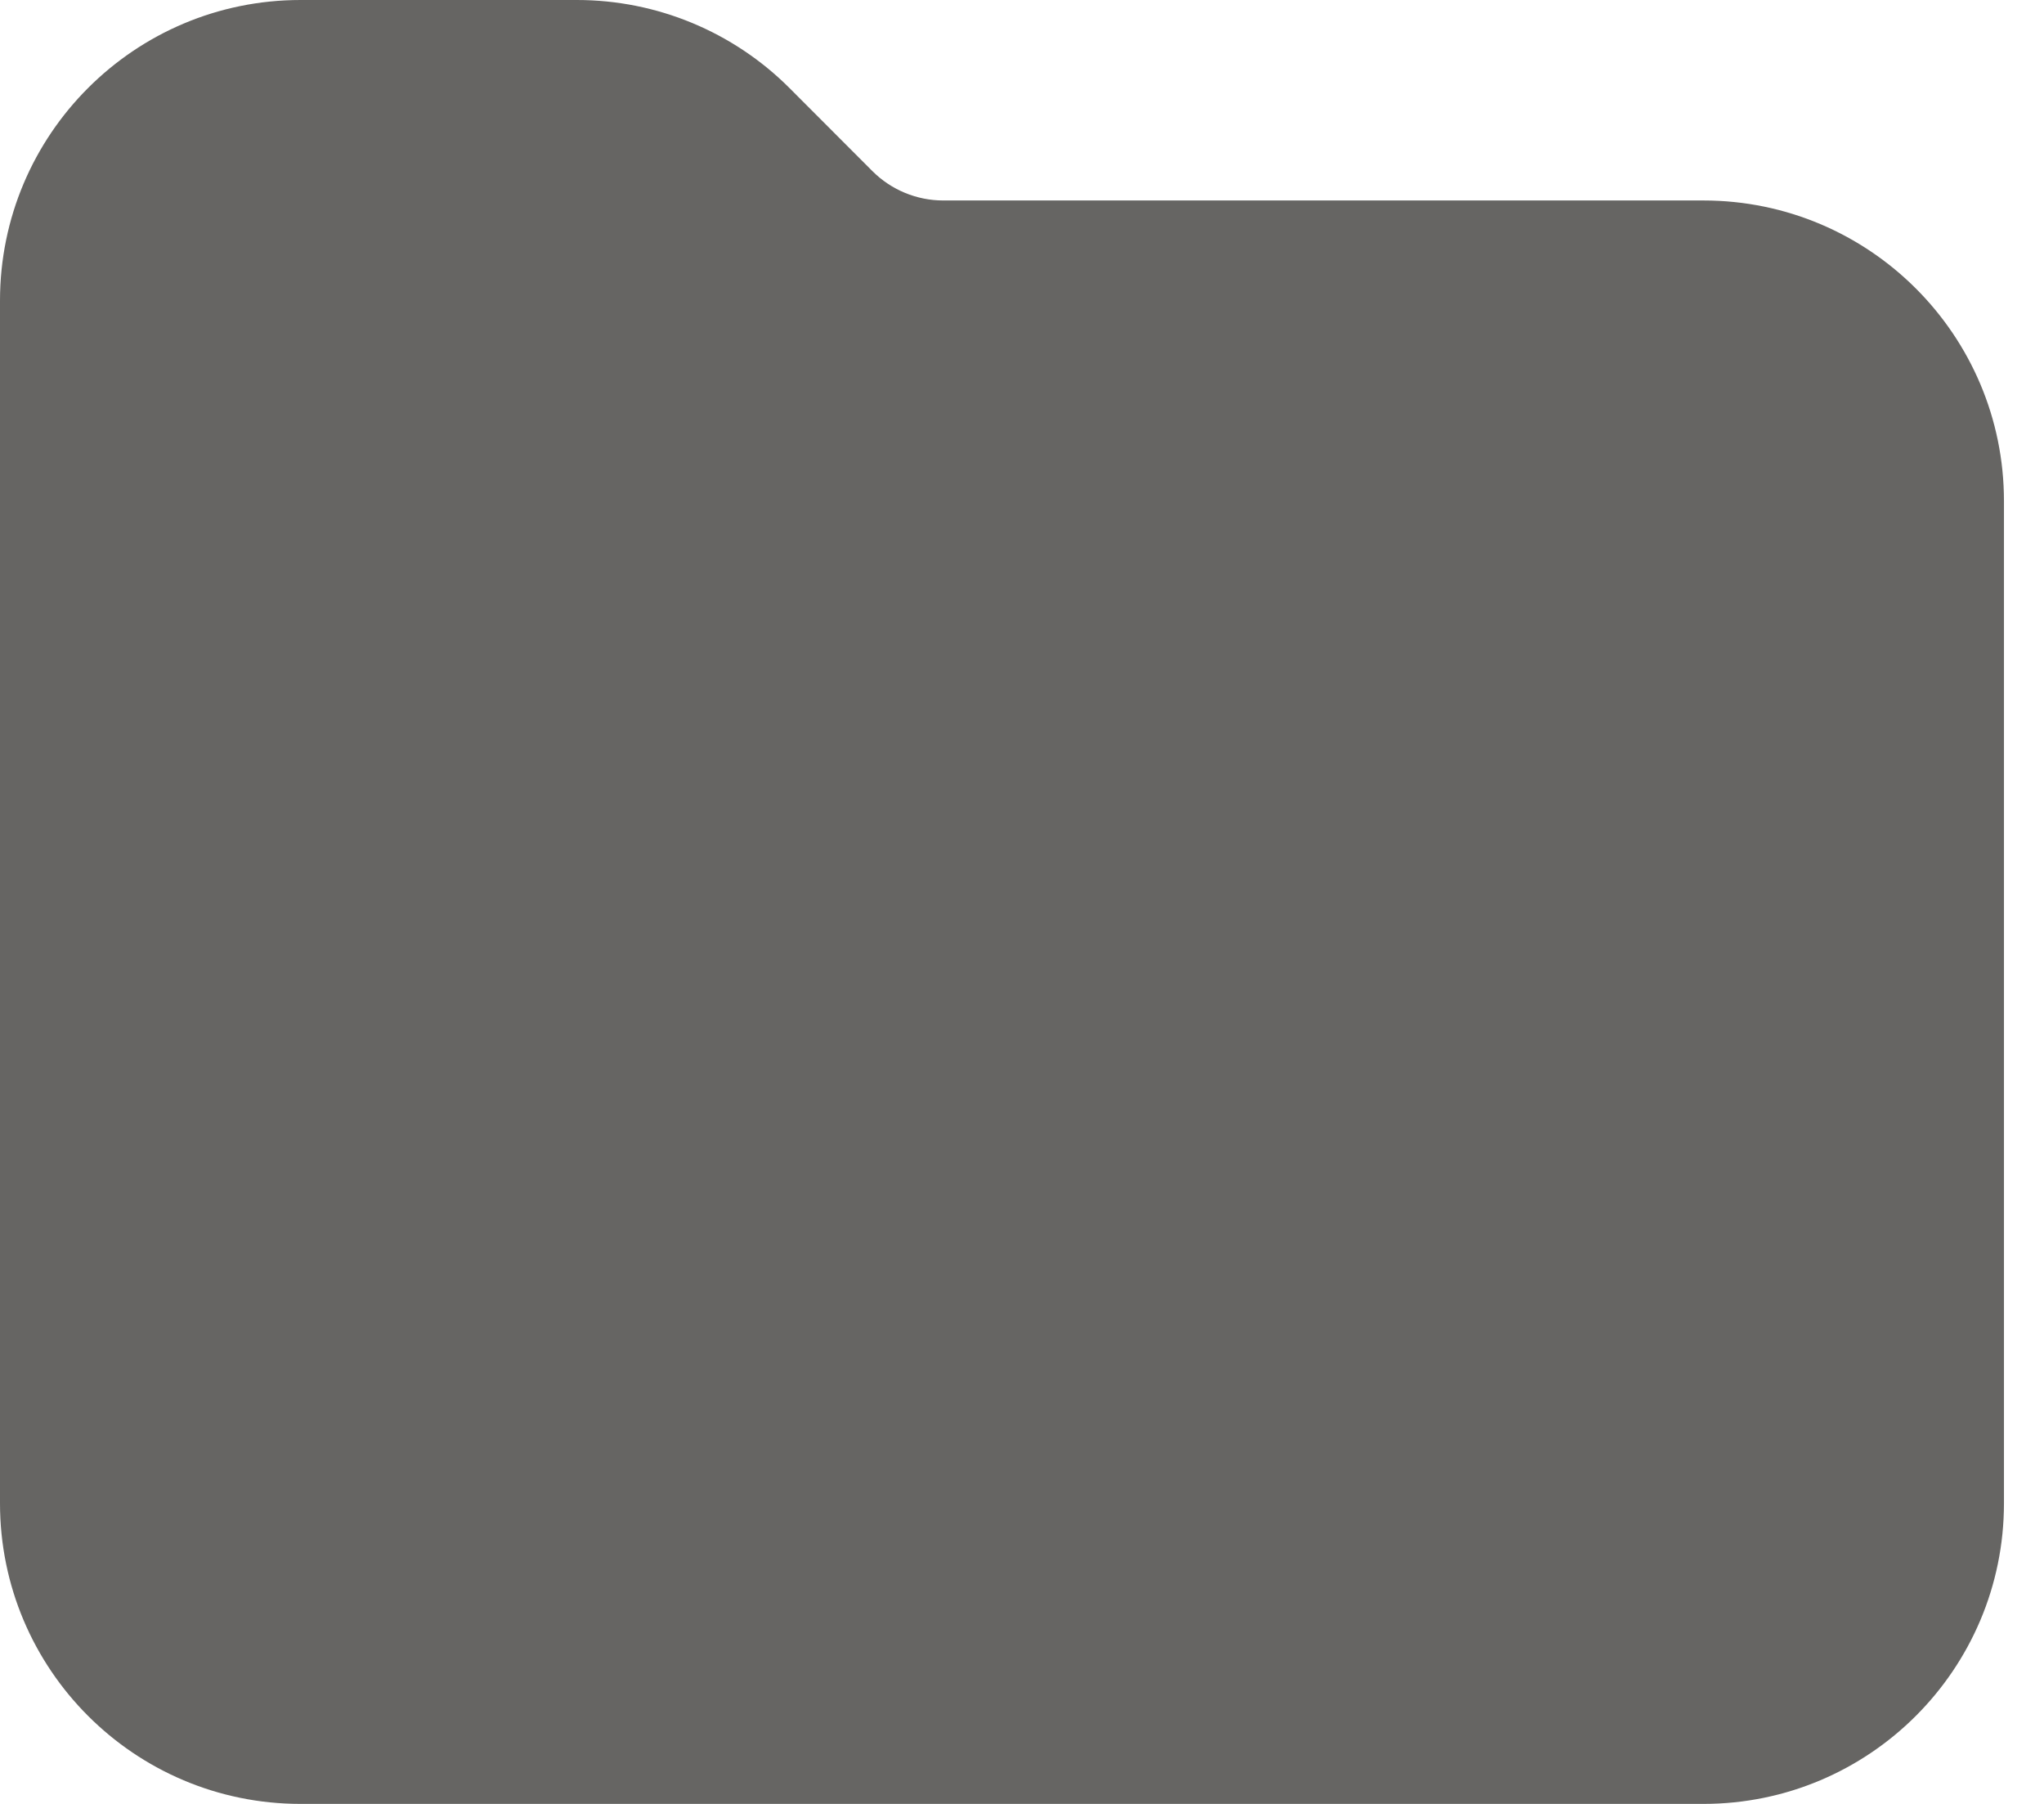
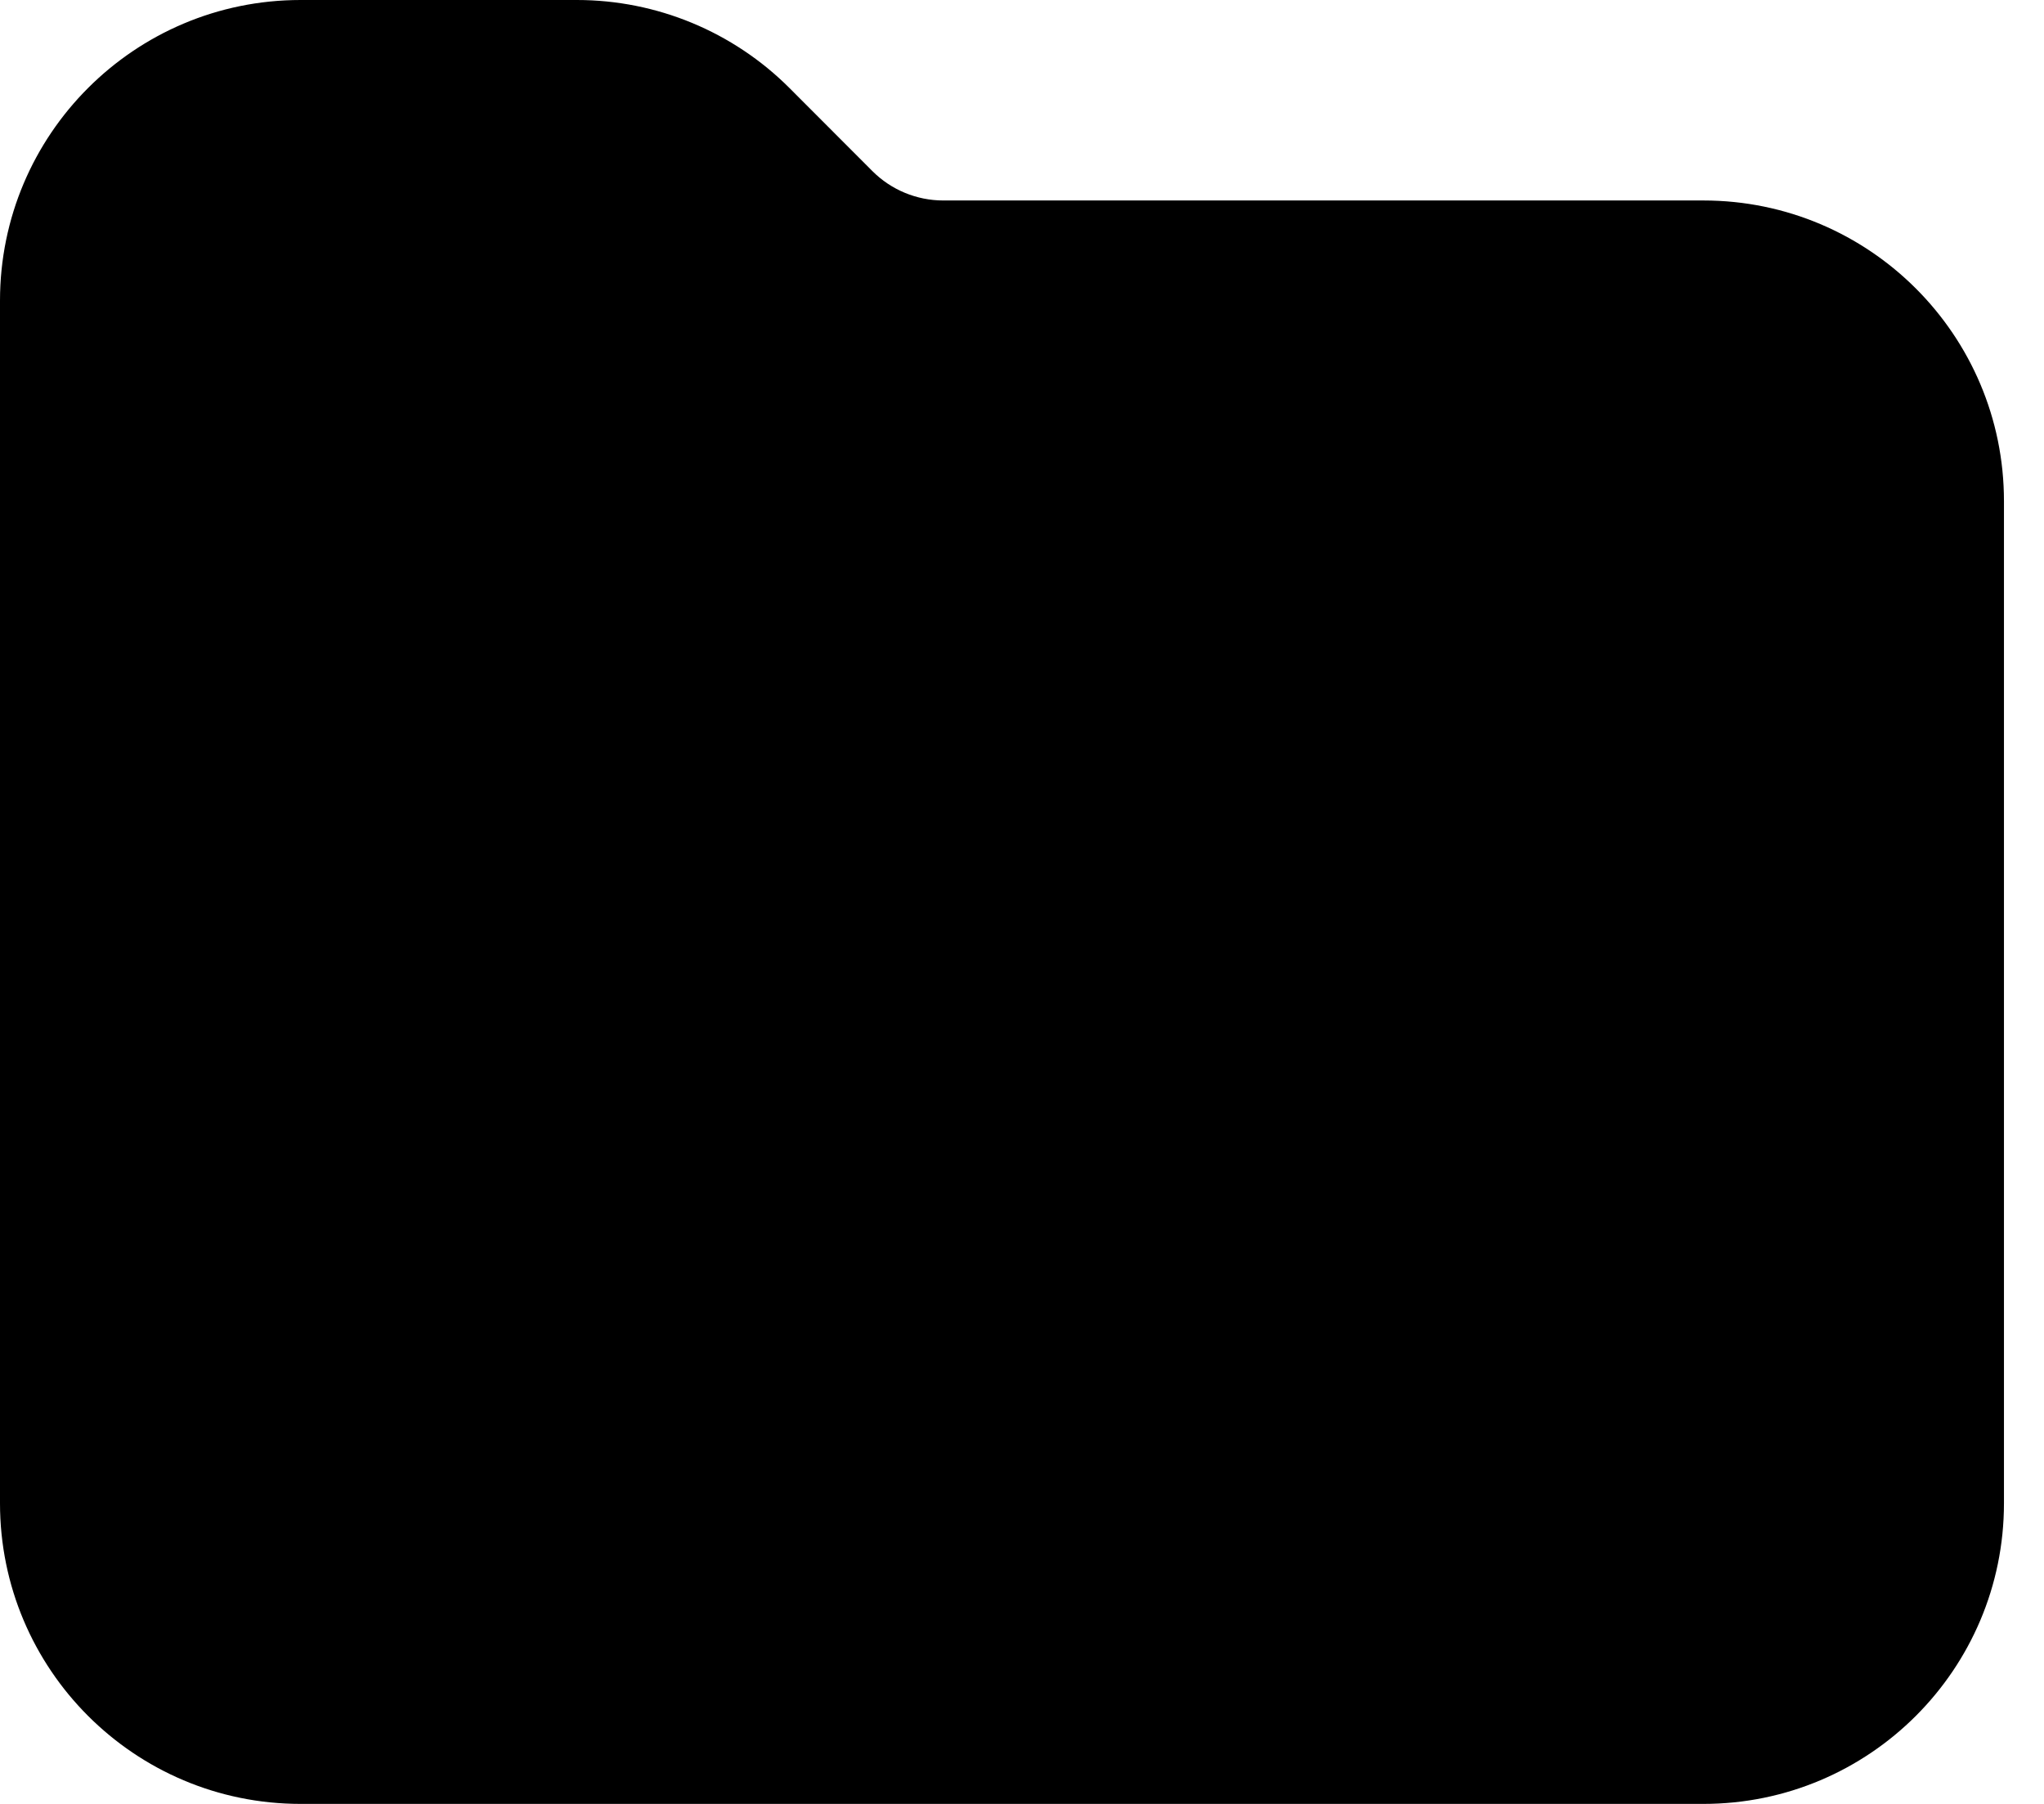
<svg xmlns="http://www.w3.org/2000/svg" width="17" height="15" viewBox="0 0 17 15" fill="none">
-   <path d="M2.5 15H14.167C15.547 15 16.667 13.881 16.667 12.5V4.167C16.667 2.786 15.547 1.667 14.167 1.667H7.845C7.624 1.667 7.412 1.579 7.256 1.423L6.566 0.732C6.097 0.263 5.461 0 4.798 0H2.5C1.119 0 0 1.119 0 2.5V12.5C0 13.881 1.119 15 2.5 15Z" fill="#666563" />
+   <path d="M2.5 15H14.167C15.547 15 16.667 13.881 16.667 12.5V4.167C16.667 2.786 15.547 1.667 14.167 1.667H7.845C7.624 1.667 7.412 1.579 7.256 1.423L6.566 0.732C6.097 0.263 5.461 0 4.798 0H2.5C1.119 0 0 1.119 0 2.5V12.5C0 13.881 1.119 15 2.5 15Z" fill="currentColor" />
</svg>
